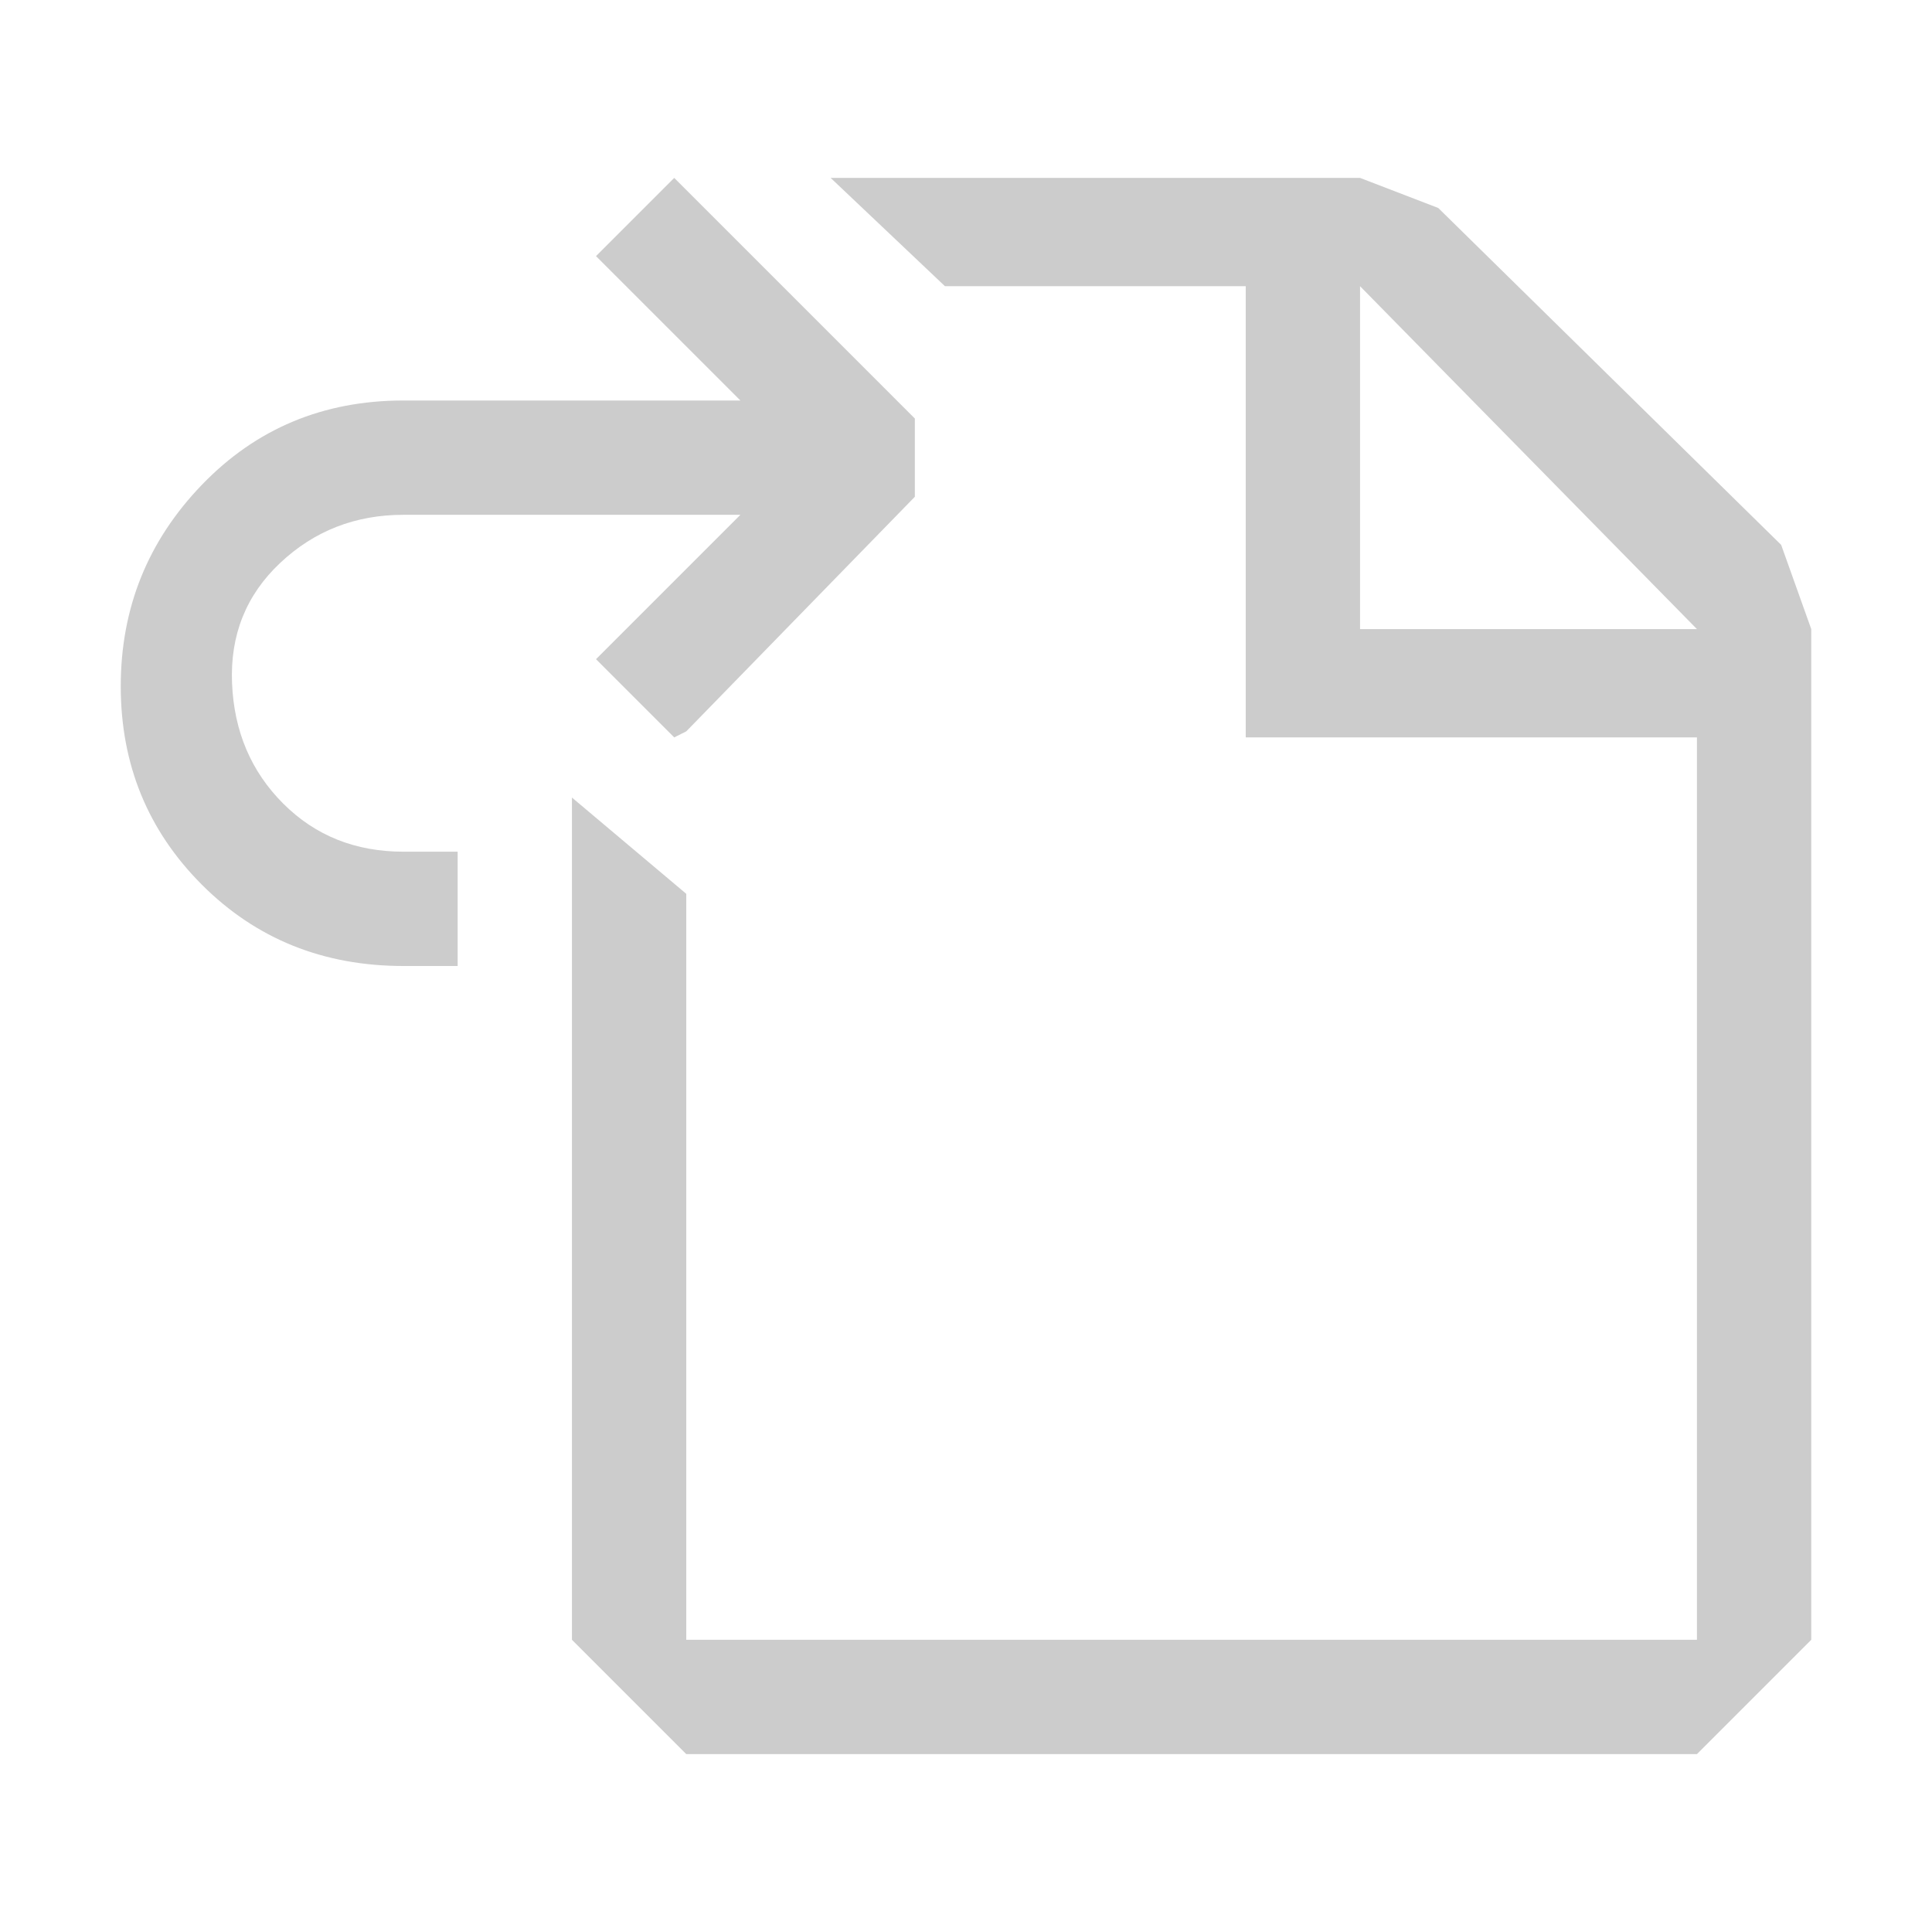
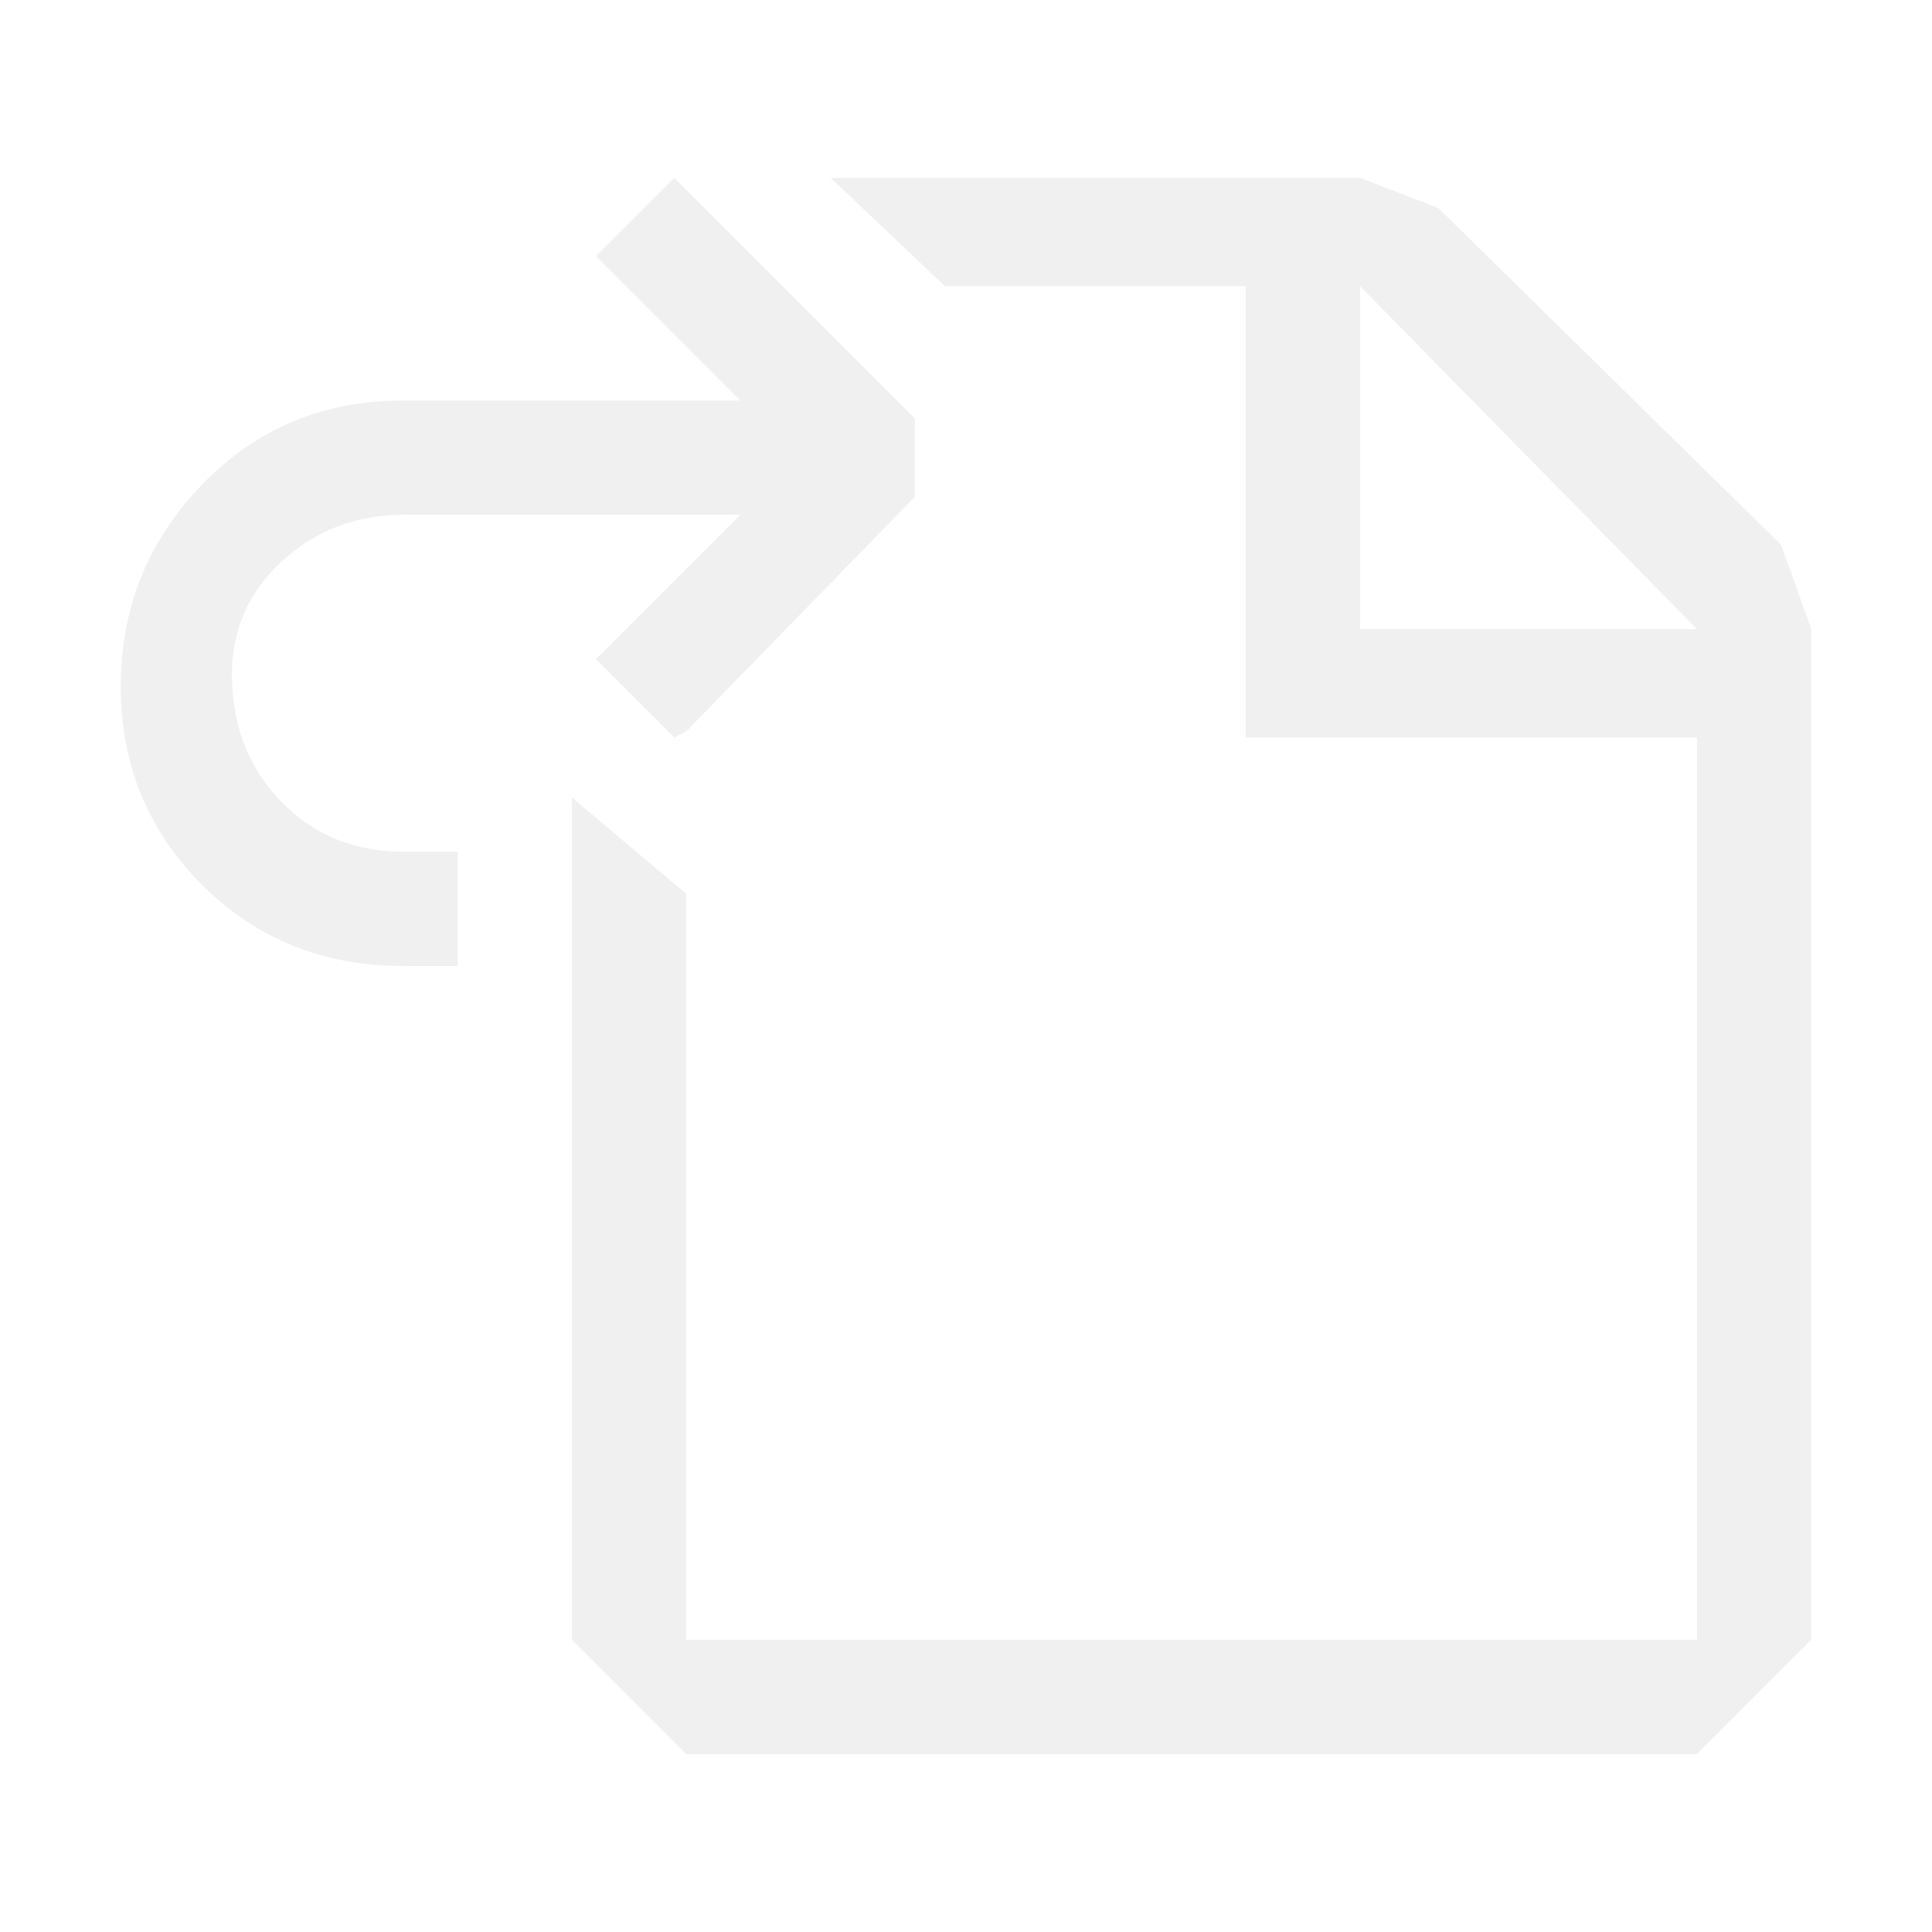
<svg xmlns="http://www.w3.org/2000/svg" t="1764665258014" class="icon" viewBox="0 0 1024 1024" version="1.1" p-id="7017" width="200" height="200">
-   <path d="M357.352 390.833L315.9 349.381l76.527-76.527H213.865c-25.509 0-47.298 8.503-65.367 25.509-18.069 17.006-26.572 38.263-25.509 63.772 1.063 25.509 10.097 46.766 27.103 63.772s38.263 25.509 63.772 25.509h28.698V512h-28.698c-42.515 0-78.121-14.349-106.818-43.046S64 405.181 64 363.73s14.349-77.058 43.046-106.818 64.304-44.641 106.818-44.641h178.562L315.9 135.744l41.452-41.452 127.544 127.544v41.452L363.73 387.644l-6.378 3.189z m302.918 0h239.146v478.292H363.73V473.737l-60.584-51.018v446.406l60.584 60.584h535.687L960 869.125V333.438l-15.943-44.641-181.751-178.562-41.452-15.943H440.256l60.584 57.395h159.43v239.146z m239.146-57.395H720.854V151.687l178.562 181.751z" p-id="7018" fill="#CCCCCC" />
+   <path d="M357.352 390.833L315.9 349.381l76.527-76.527H213.865c-25.509 0-47.298 8.503-65.367 25.509-18.069 17.006-26.572 38.263-25.509 63.772 1.063 25.509 10.097 46.766 27.103 63.772s38.263 25.509 63.772 25.509h28.698V512h-28.698c-42.515 0-78.121-14.349-106.818-43.046S64 405.181 64 363.73s14.349-77.058 43.046-106.818 64.304-44.641 106.818-44.641h178.562L315.9 135.744l41.452-41.452 127.544 127.544v41.452L363.73 387.644l-6.378 3.189z m302.918 0h239.146v478.292H363.73V473.737l-60.584-51.018v446.406l60.584 60.584h535.687L960 869.125V333.438l-15.943-44.641-181.751-178.562-41.452-15.943H440.256l60.584 57.395h159.43v239.146z m239.146-57.395H720.854V151.687l178.562 181.751z" p-id="7018" fill="#F0F0F0" />
</svg>
